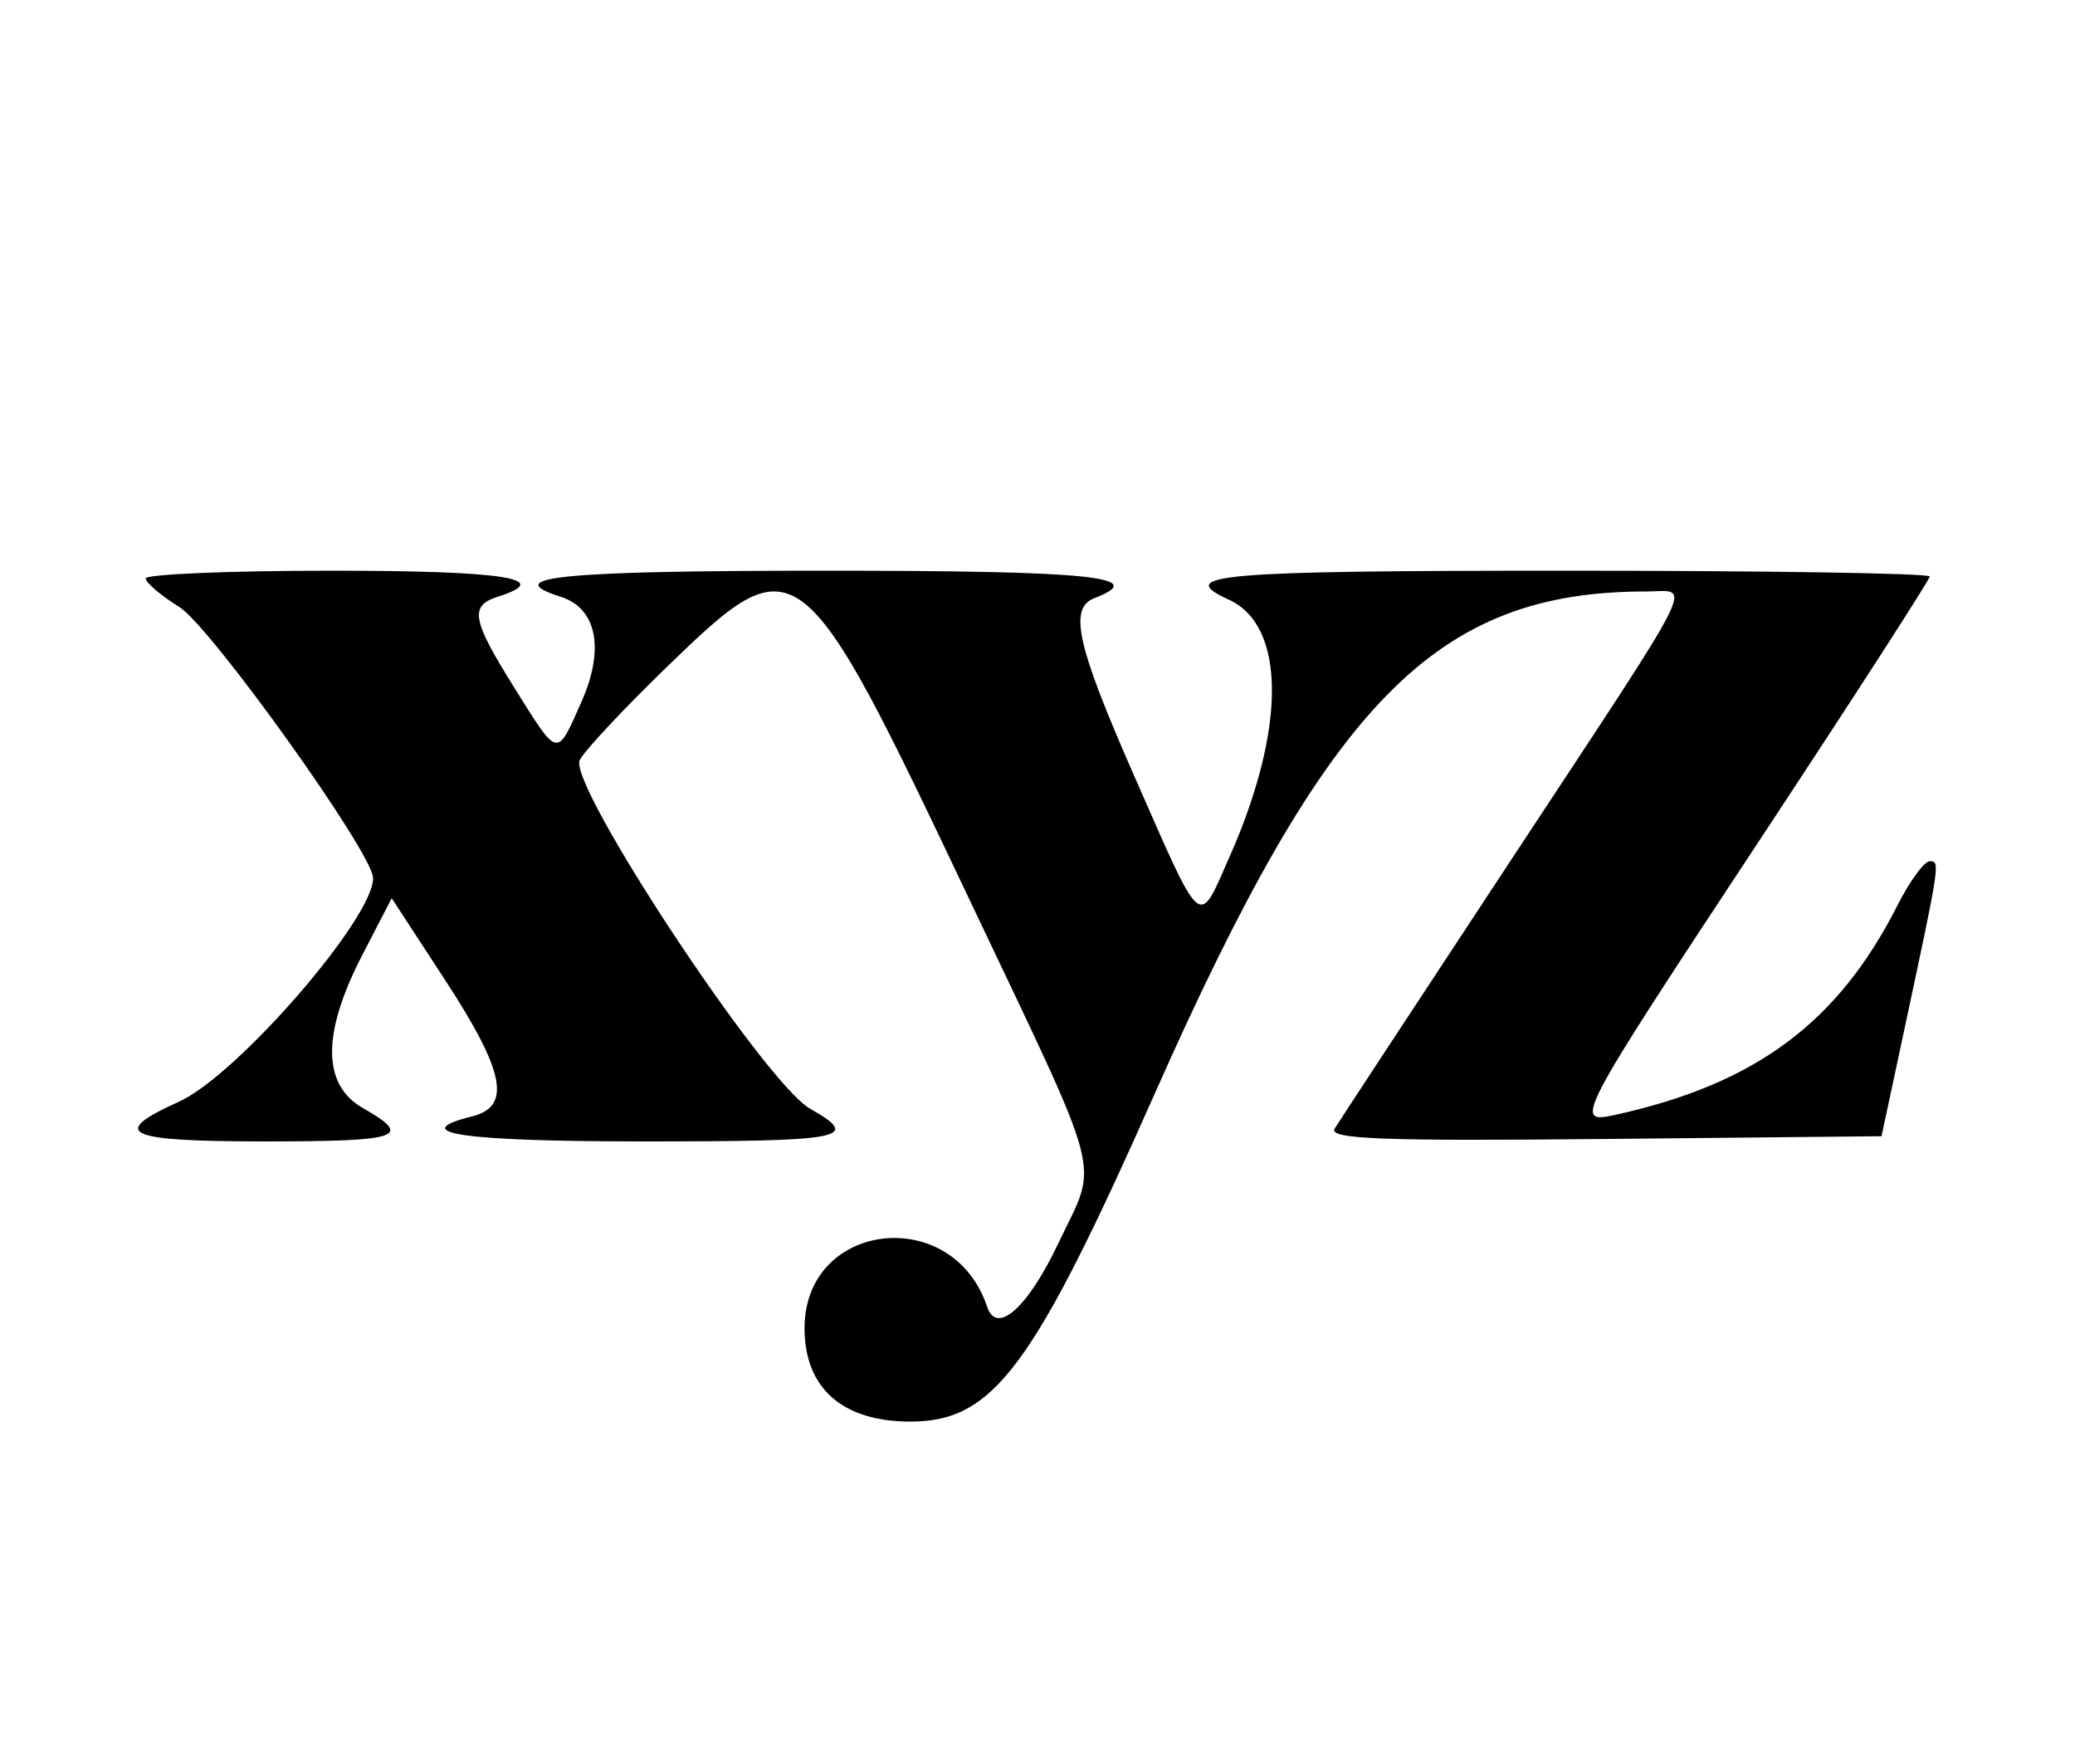
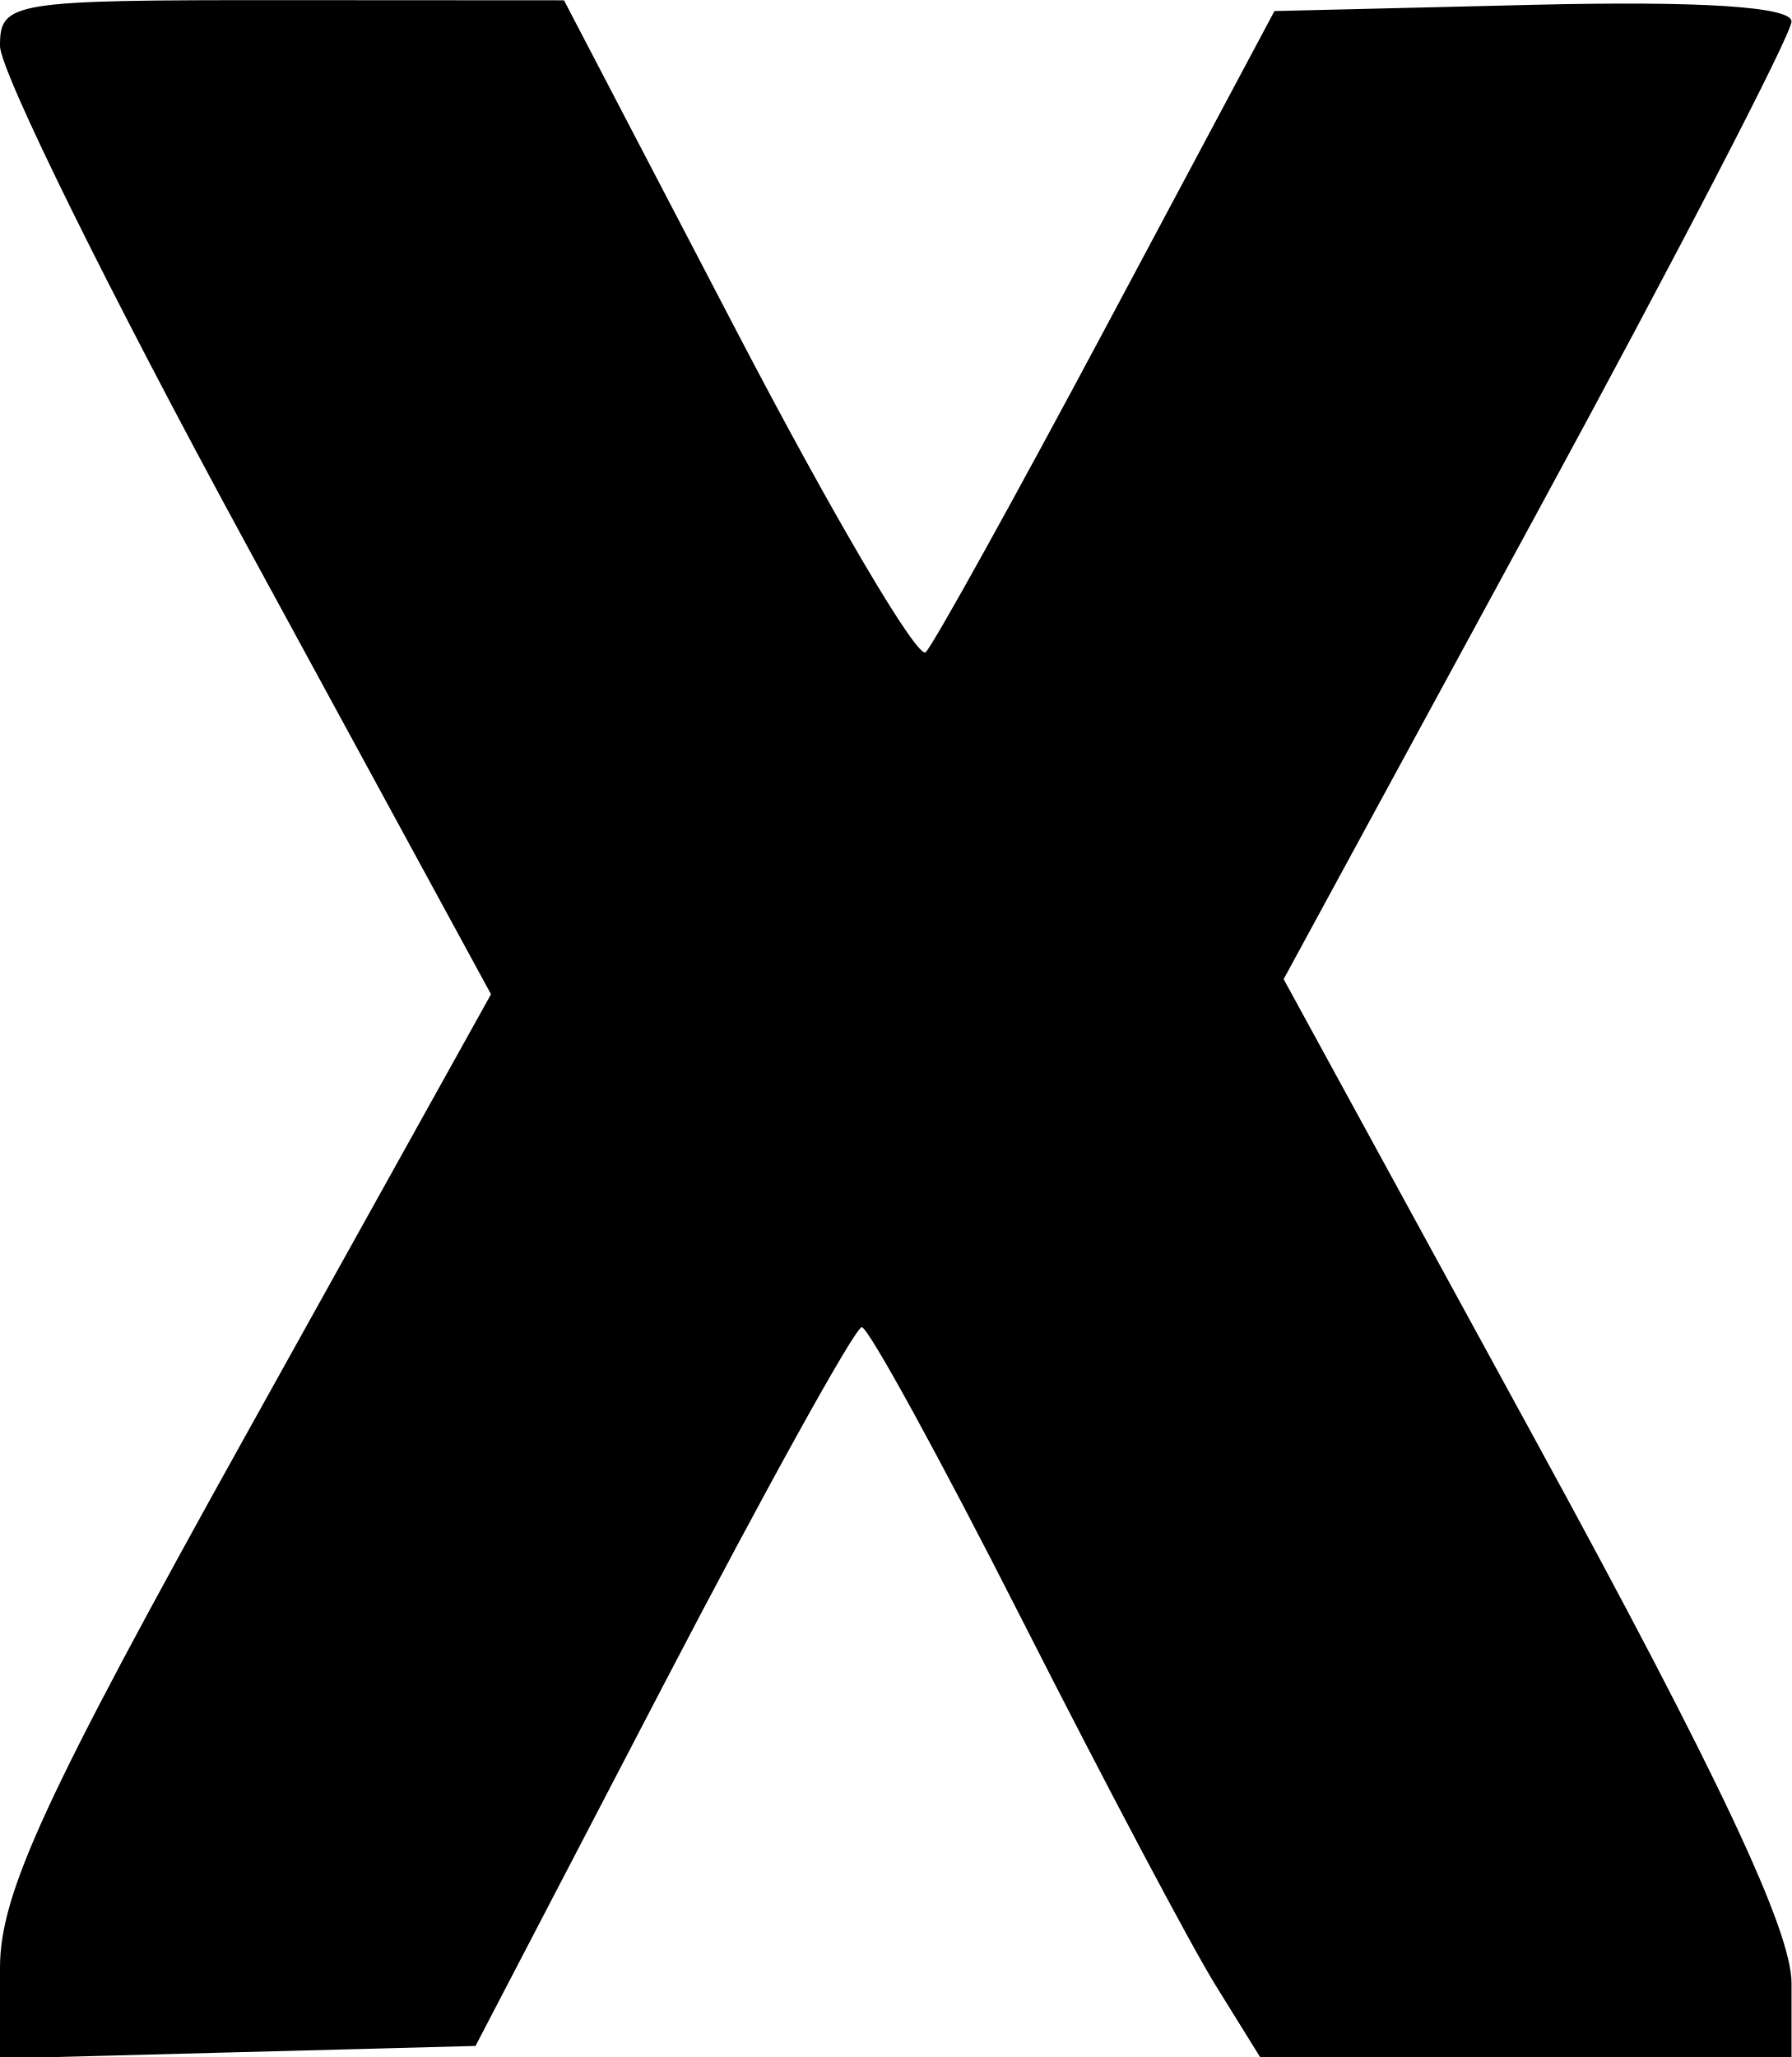
- <svg xmlns="http://www.w3.org/2000/svg" id="svg" width="400" height="340" viewBox="0, 0, 400,340">
+ <svg xmlns="http://www.w3.org/2000/svg" id="svg" width="400" height="459.259" viewBox="0, 0, 400,459.259">
  <g id="svgg">
-     <path id="path0" d="M28.077 111.500 C 28.119 112.325,31.044 114.800,34.577 117.000 C 40.596 120.748,71.722 164.243,71.915 169.174 C 72.210 176.721,45.736 207.268,34.500 212.346 C 20.863 218.509,24.077 220.000,51.000 220.000 C 77.253 220.000,79.760 219.154,69.987 213.593 C 62.071 209.088,62.025 199.181,69.849 184.063 L 75.510 173.126 85.755 188.820 C 97.326 206.544,98.661 213.256,91.000 215.179 C 78.172 218.398,89.134 220.000,124.000 220.000 C 163.043 220.000,166.168 219.386,156.140 213.681 C 147.384 208.699,109.305 151.029,111.761 146.468 C 112.788 144.561,120.366 136.475,128.601 128.500 C 153.585 104.305,154.390 104.922,186.714 173.035 C 213.293 229.043,211.778 223.236,204.066 239.537 C 198.154 252.033,192.141 257.422,190.293 251.879 C 183.667 232.000,155.091 235.345,155.091 256.000 C 155.091 267.557,162.389 274.000,175.479 274.000 C 191.502 274.000,199.079 263.822,222.707 210.557 C 256.243 134.956,276.798 114.000,317.420 114.000 C 326.070 114.000,328.336 109.508,291.423 165.545 C 273.505 192.745,258.143 216.140,257.284 217.533 C 256.036 219.558,266.457 219.959,309.213 219.533 L 362.703 219.000 367.195 198.000 C 374.017 166.100,374.032 166.000,371.991 166.000 C 370.941 166.000,368.143 169.825,365.775 174.500 C 354.321 197.104,338.478 208.885,311.500 214.858 C 303.177 216.701,303.597 215.897,339.000 162.240 C 357.150 134.731,372.000 111.723,372.000 111.112 C 372.000 110.500,340.500 110.000,302.000 110.000 C 234.629 110.000,226.215 110.722,236.892 115.587 C 247.903 120.604,247.962 140.406,237.039 165.104 C 230.918 178.945,231.958 179.818,218.725 149.738 C 207.553 124.345,205.955 117.213,211.000 115.277 C 221.744 111.154,210.372 110.000,159.000 110.000 C 108.163 110.000,96.030 111.201,108.115 115.036 C 115.036 117.233,116.599 125.070,112.129 135.174 C 107.261 146.180,107.731 146.274,99.154 132.563 C 90.931 119.416,90.454 116.760,96.000 115.000 C 106.955 111.523,97.206 110.000,64.000 110.000 C 44.200 110.000,28.035 110.675,28.077 111.500 " stroke="none" fill="#000000" fill-rule="evenodd" />
+     <path id="path0" d="M0.000 10.246 C 0.000 15.881,24.666 65.827,54.814 121.237 L 109.629 221.983 54.814 320.539 C 9.956 401.194,0.000 422.773,0.000 439.344 L 0.000 459.593 53.086 458.192 L 106.173 456.790 147.969 376.543 C 170.957 332.407,190.957 296.306,192.414 296.317 C 193.870 296.328,209.995 325.773,228.246 361.749 C 246.498 397.725,265.910 434.383,271.384 443.210 L 281.336 459.259 340.668 459.259 L 400.000 459.259 400.000 442.752 C 400.000 431.022,383.593 396.204,343.303 322.428 L 286.605 218.611 343.303 114.260 C 374.486 56.867,400.000 7.609,400.000 4.798 C 400.000 1.487,379.664 0.177,342.277 1.078 L 284.553 2.469 247.215 72.463 C 226.679 110.960,208.442 143.877,206.688 145.611 C 204.934 147.346,186.045 115.308,164.712 74.416 L 125.926 0.068 62.963 0.034 C 2.525 0.001,0.000 0.411,0.000 10.246 " stroke="none" fill="#000000" fill-rule="evenodd" />
  </g>
</svg>
